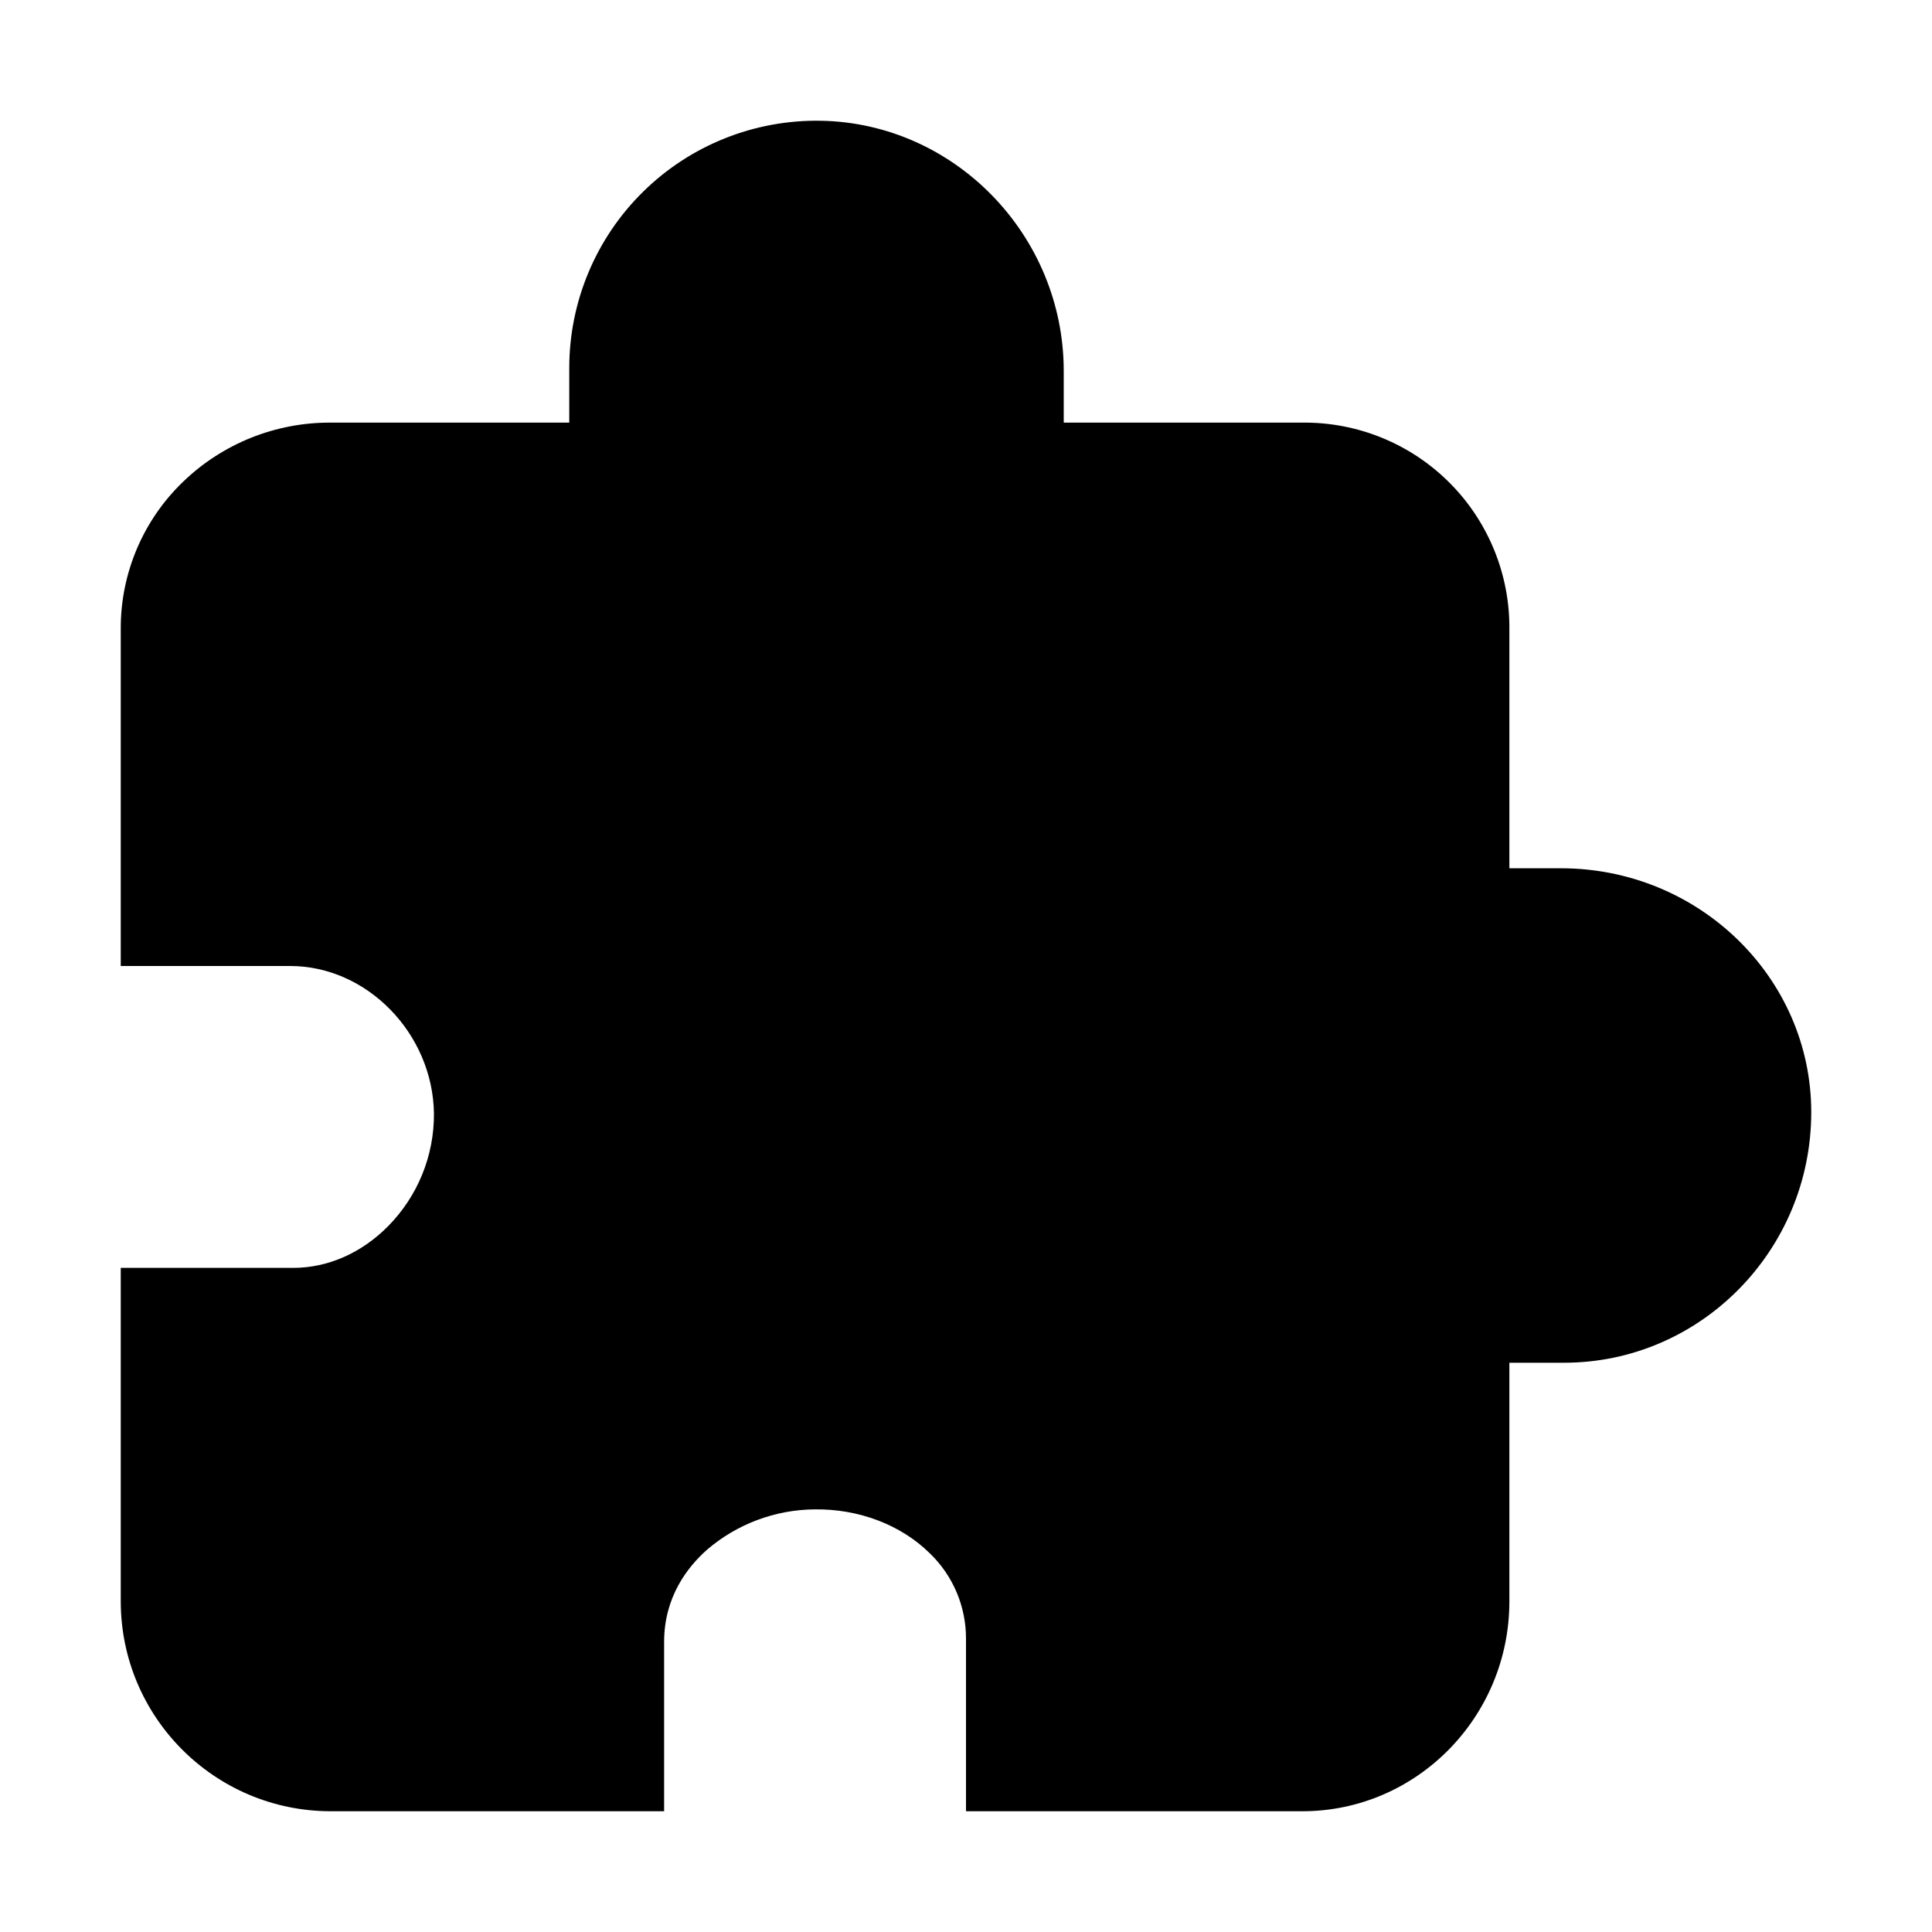
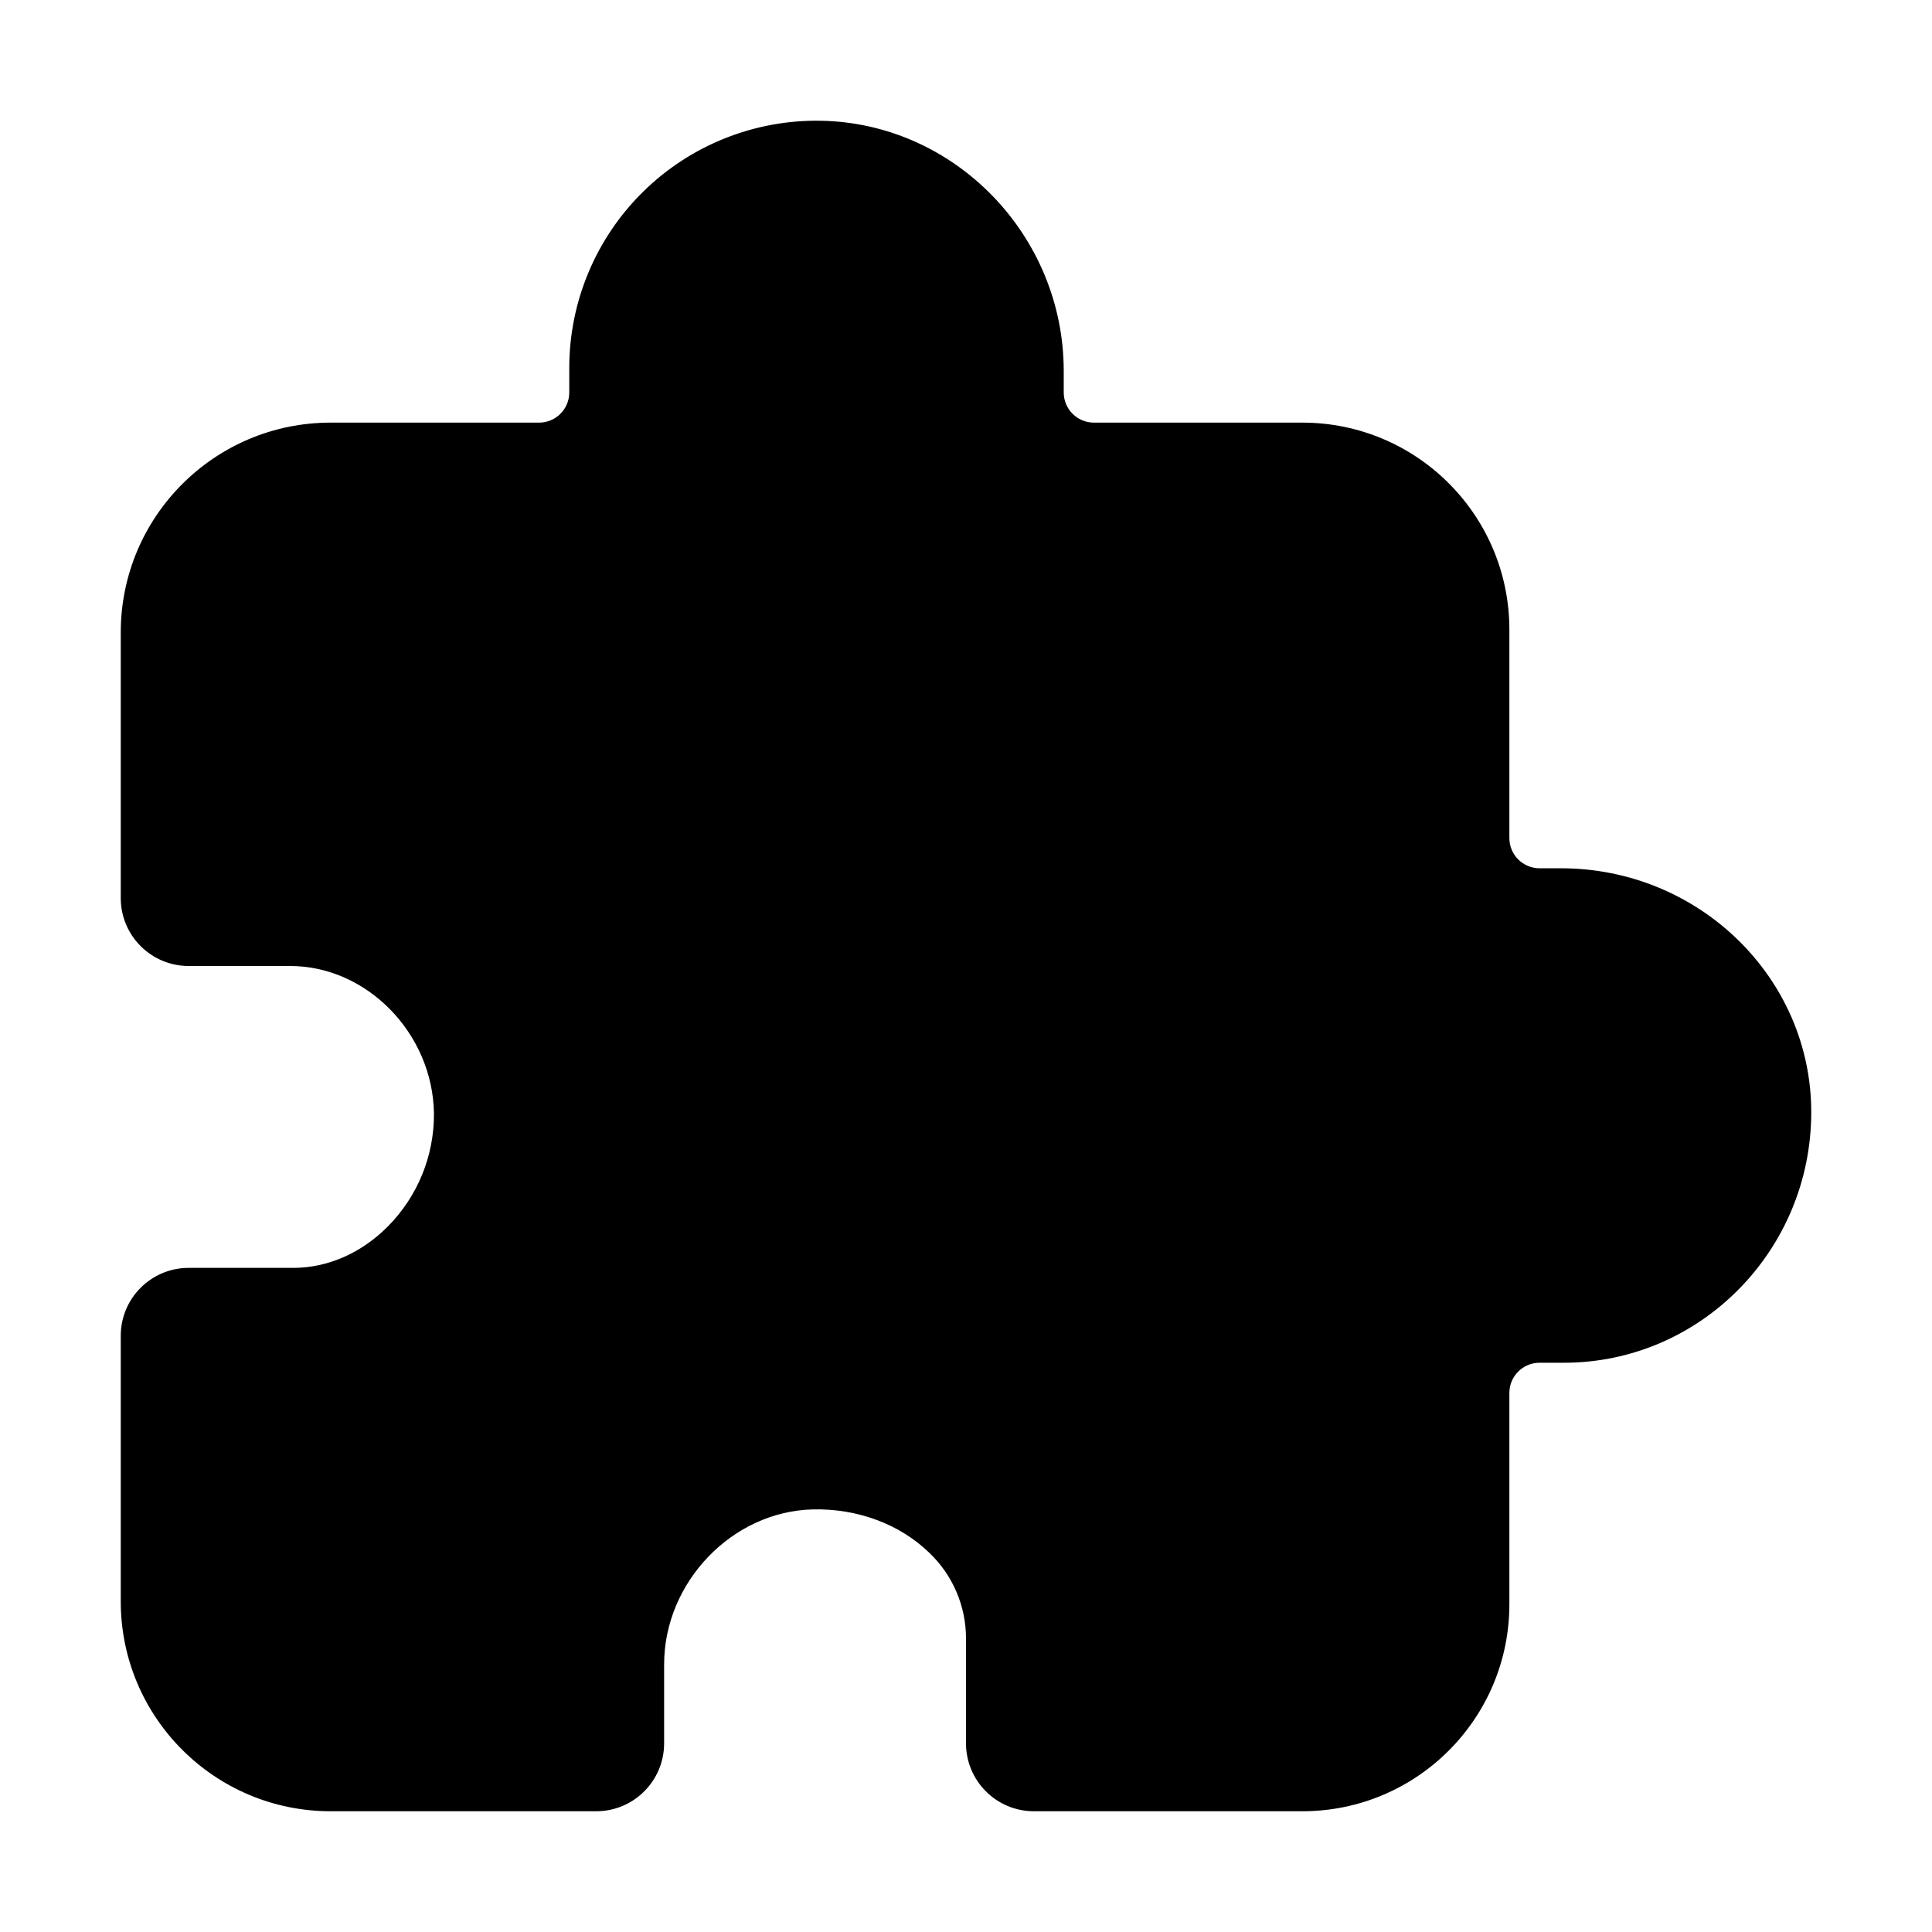
<svg xmlns="http://www.w3.org/2000/svg" class="ionicon" viewBox="0 0 512 512">
-   <path d="M345.14 480H256v-45.71a31.3 31.3 0 00-9.59-22.65c-7.67-7.56-18.83-11.81-30.57-11.64a44.38 44.38 0 00-28.45 10.67c-5.2 4.6-11.39 12.56-11.39 24.42V480H87.62A55.68 55.68 0 0132 424.38V336h45.71c9.16 0 18.07-3.92 25.09-11a42.06 42.06 0 0012.2-29.92C114.7 273.89 97.26 256 76.91 256H32v-89.34a53.77 53.77 0 0116.53-39A55.88 55.88 0 0187.62 112h63.24V97.52A65.53 65.53 0 01217.54 32c35.49.62 64.36 30.38 64.36 66.33V112h63.24A54.28 54.28 0 01400 166.86v63.24h13.66c36.58 0 66.34 29 66.34 64.64 0 36.61-29.39 66.4-65.52 66.4H400v63.24c0 30.67-24.61 55.62-54.86 55.62z" />
+   <path d="M345.14 480H274a18 18 0 01-18-18v-27.71a31.32 31.32 0 00-9.71-22.77c-7.78-7.59-19.08-11.8-30.89-11.51-21.36.5-39.4 19.3-39.4 41.06V462a18 18 0 01-18 18H87.62A55.62 55.62 0 0132 424.38V354a18 18 0 0118-18h27.71c9.16 0 18.07-3.92 25.09-11a42.06 42.06 0 0012.2-29.92C114.7 273.89 97.26 256 76.91 256H50a18 18 0 01-18-18v-70.38A55.62 55.62 0 0187.62 112h55.24a8 8 0 008-8v-6.48A65.53 65.53 0 01217.54 32c35.49.62 64.36 30.38 64.36 66.33V104a8 8 0 008 8h55.24A54.86 54.86 0 01400 166.86v55.24a8 8 0 008 8h5.66c36.58 0 66.34 29 66.34 64.64 0 36.61-29.39 66.4-65.52 66.4H408a8 8 0 00-8 8v56A54.86 54.86 0 01345.14 480z" />
</svg>
